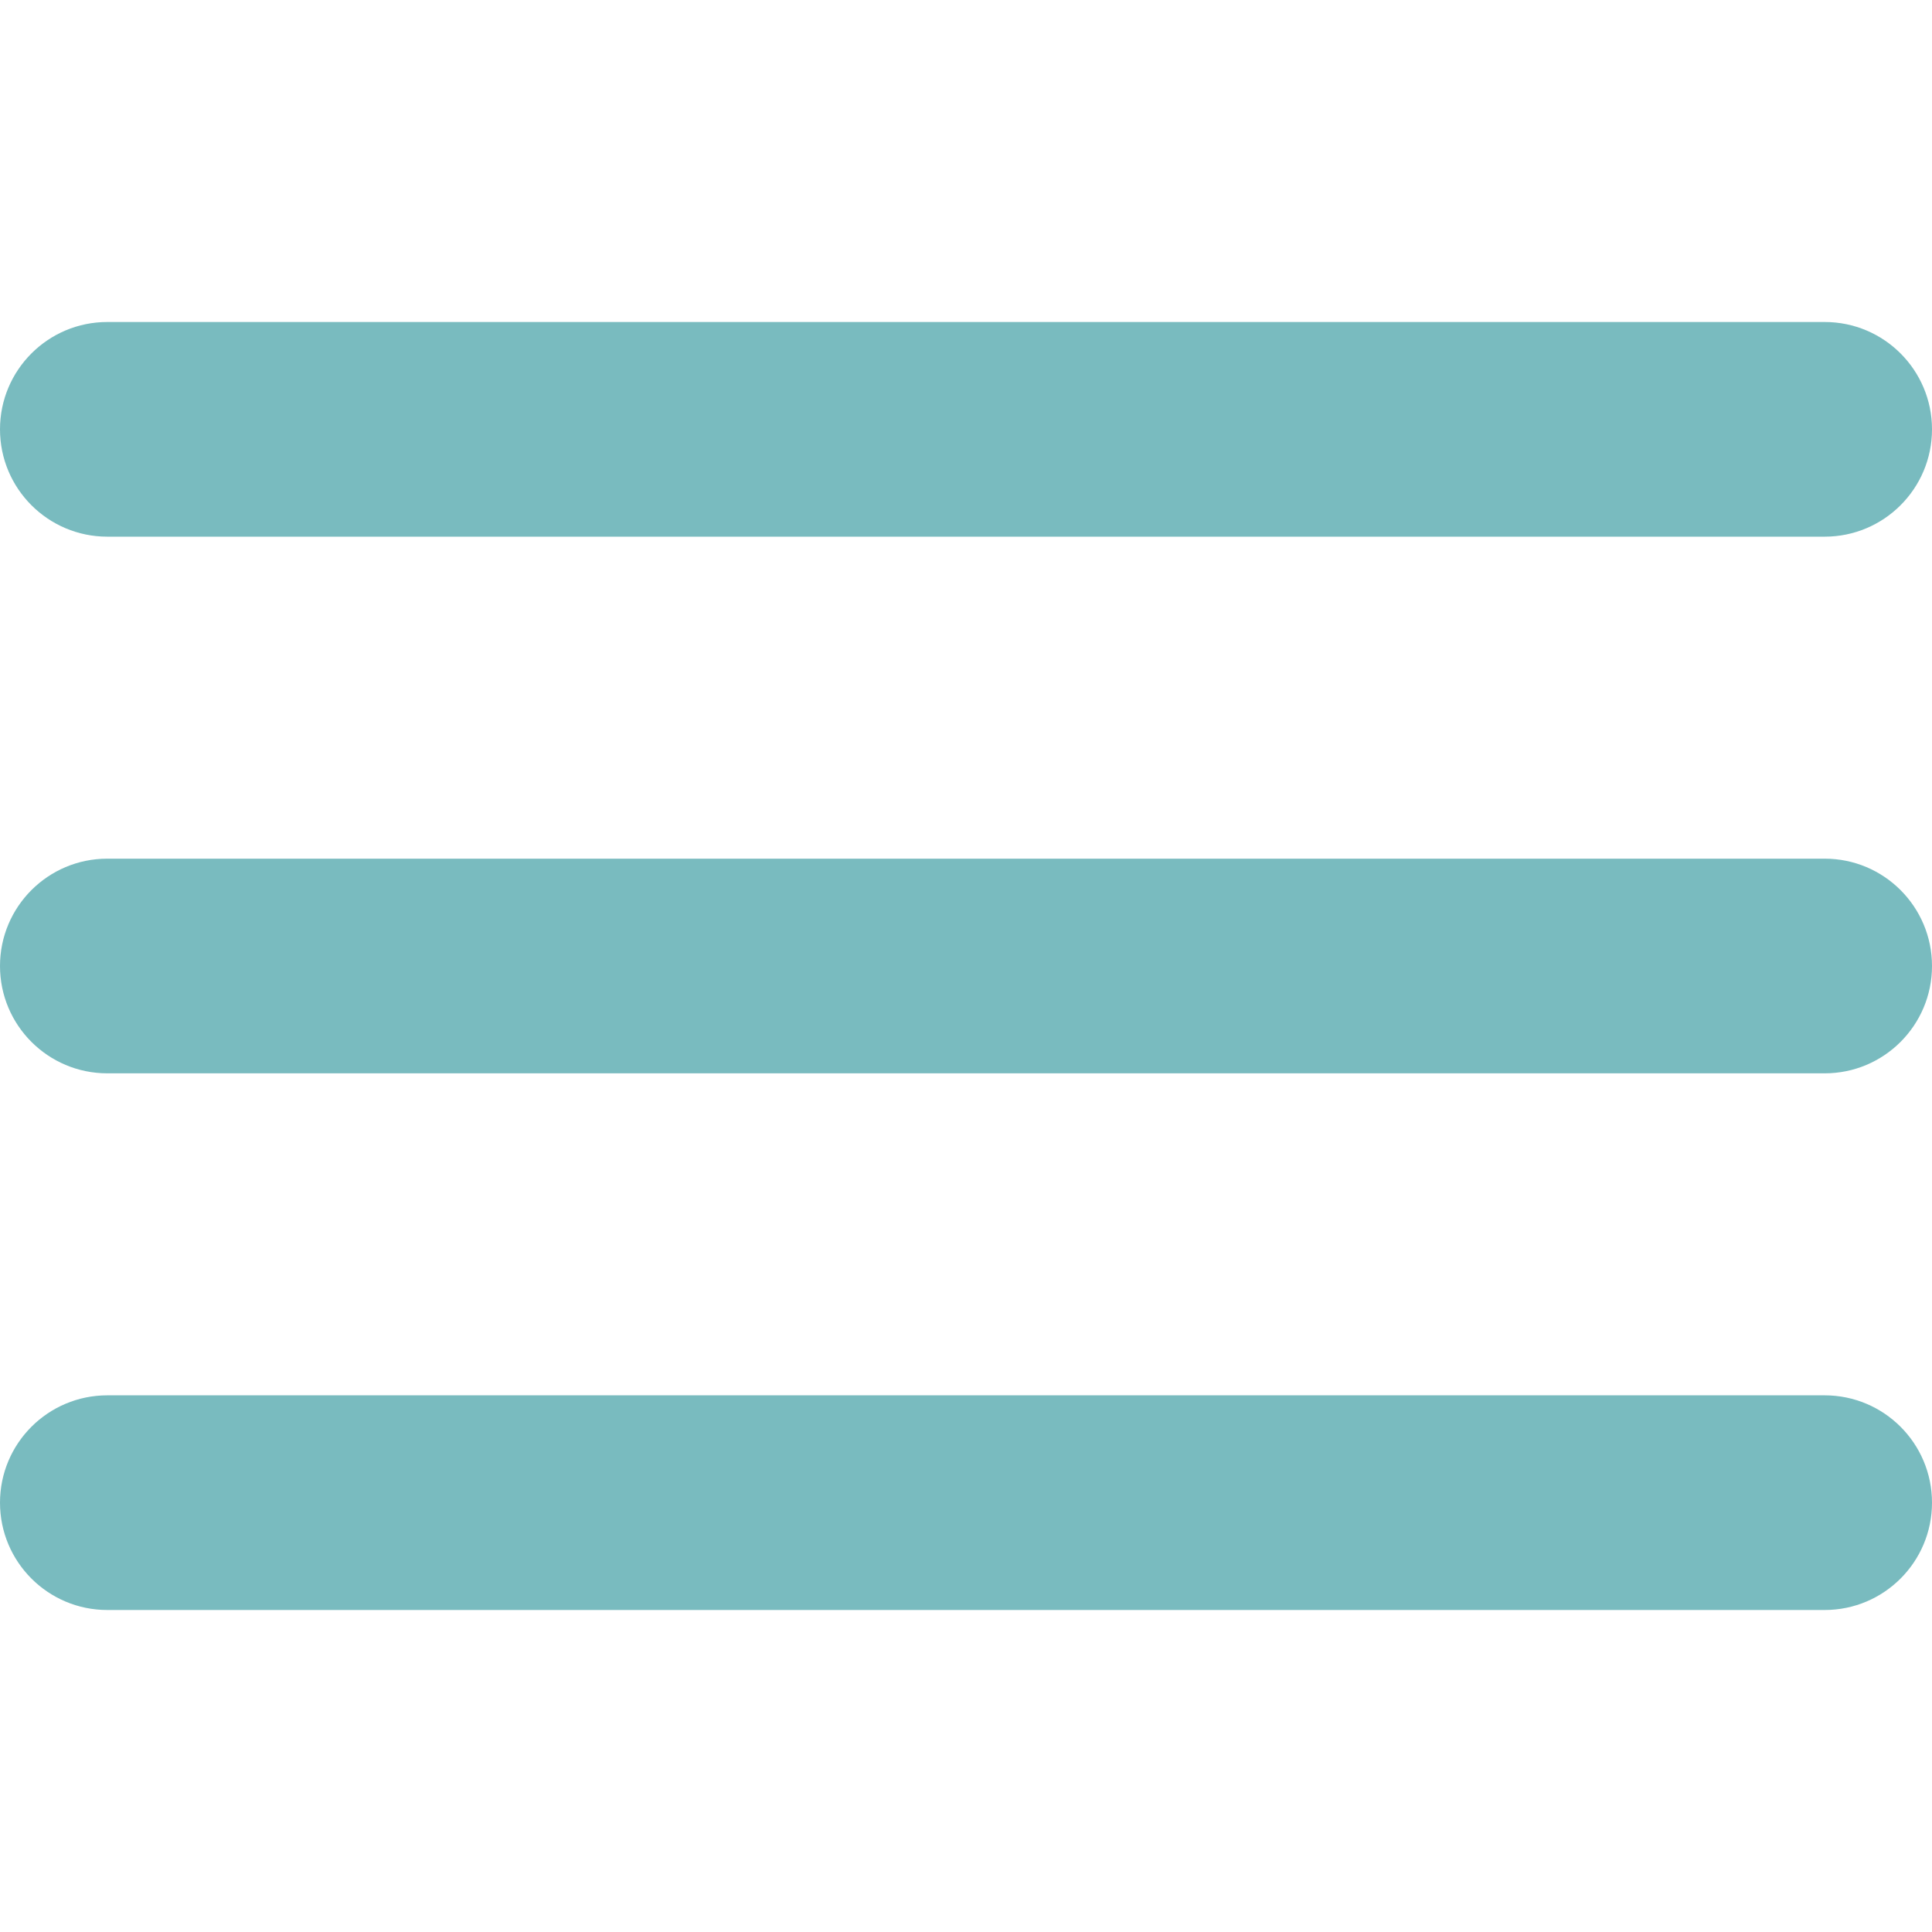
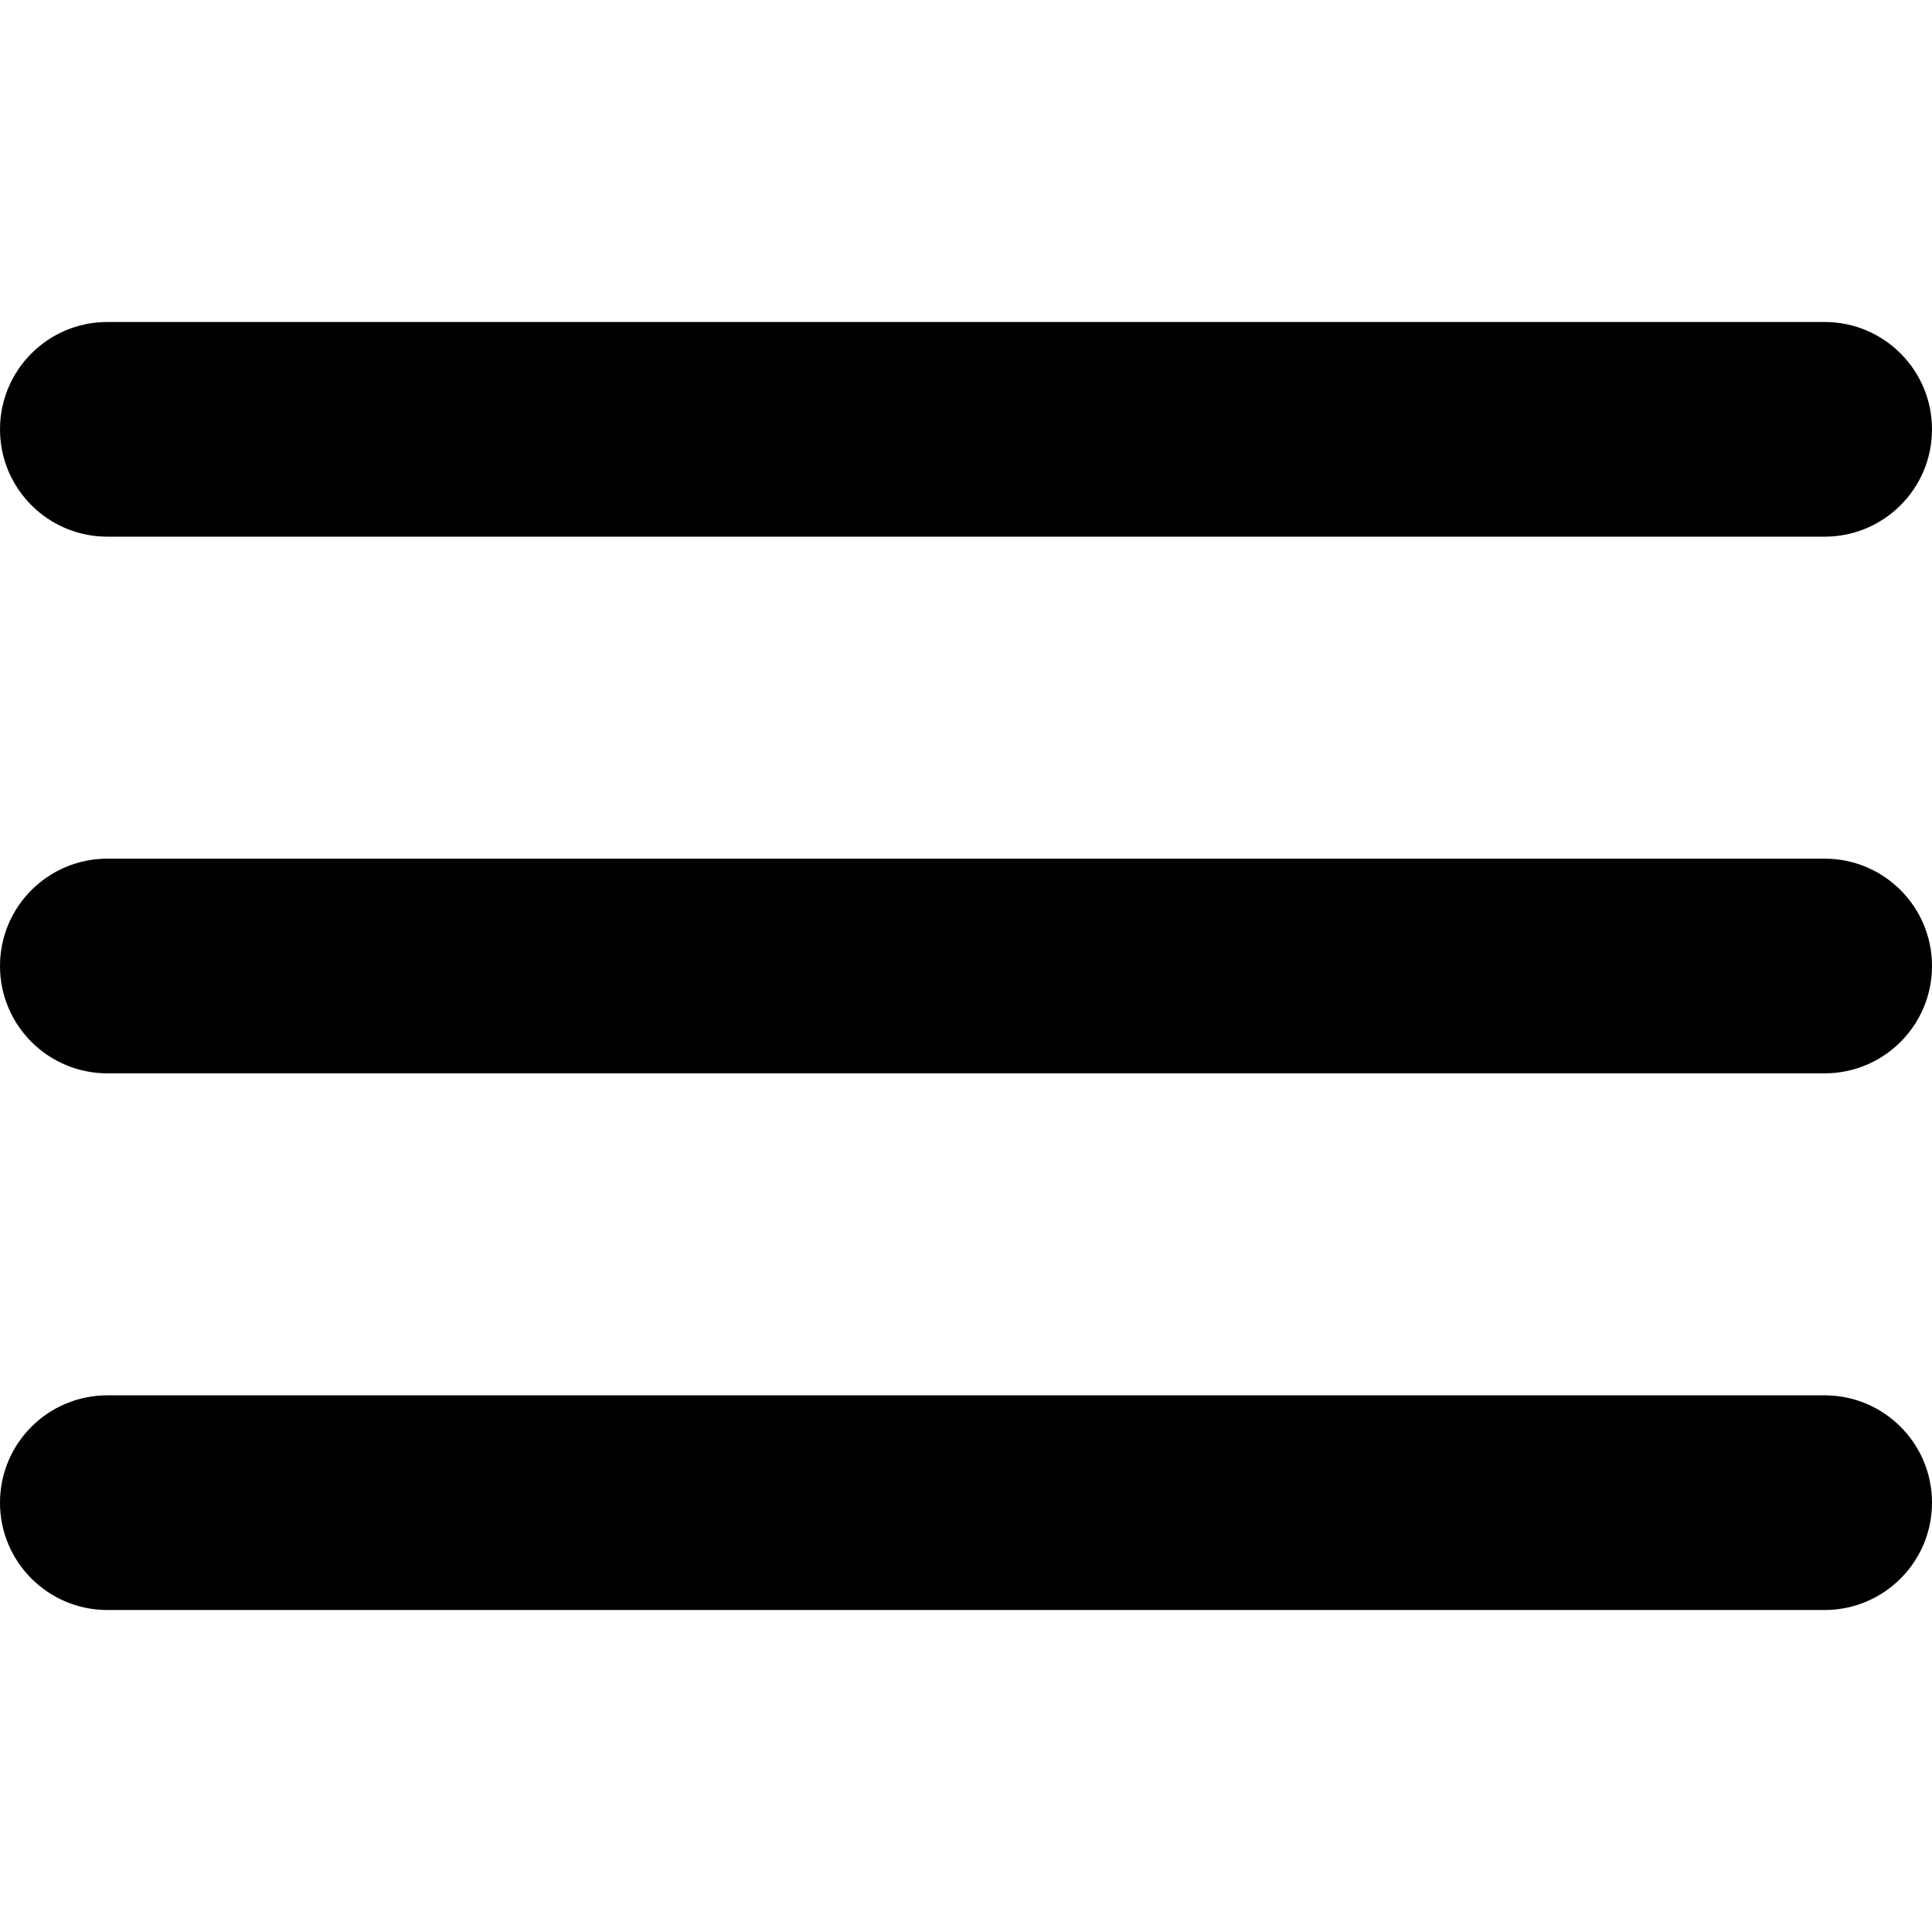
<svg xmlns="http://www.w3.org/2000/svg" width="800px" height="800px" viewBox="0 0 18 18" fill="#000000">
  <g id="SVGRepo_bgCarrier" stroke-width="0" />
  <g id="SVGRepo_tracerCarrier" stroke-linecap="round" stroke-linejoin="round" />
  <g id="SVGRepo_iconCarrier">
-     <path fill="#79bbbf" d="M17 5H1a1 1 0 0 1 0-2h16a1 1 0 0 1 0 2zm0 5H1a1 1 0 0 1 0-2h16a1 1 0 0 1 0 2zm0 5H1a1 1 0 0 1 0-2h16a1 1 0 0 1 0 2z" />
+     <path fill="#000000" d="M17 5H1a1 1 0 0 1 0-2h16a1 1 0 0 1 0 2zm0 5H1a1 1 0 0 1 0-2h16a1 1 0 0 1 0 2zm0 5H1a1 1 0 0 1 0-2h16a1 1 0 0 1 0 2z" />
  </g>
</svg>
